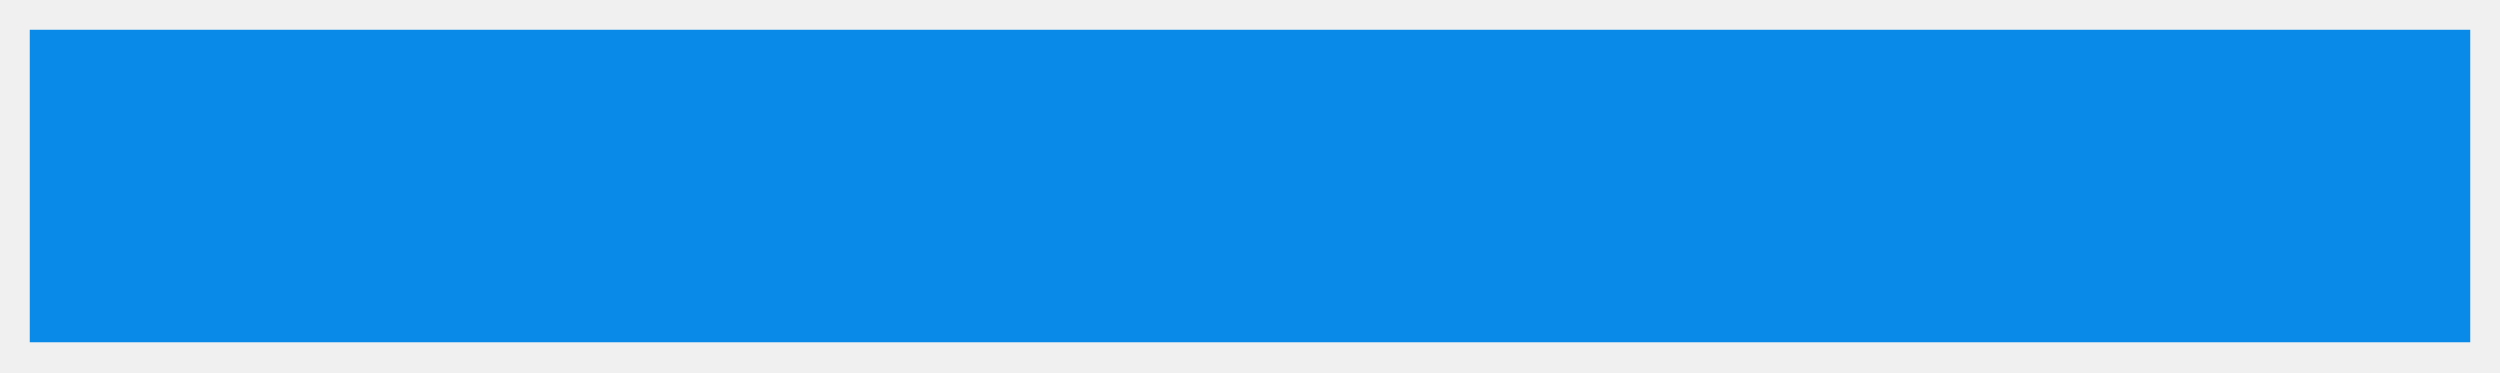
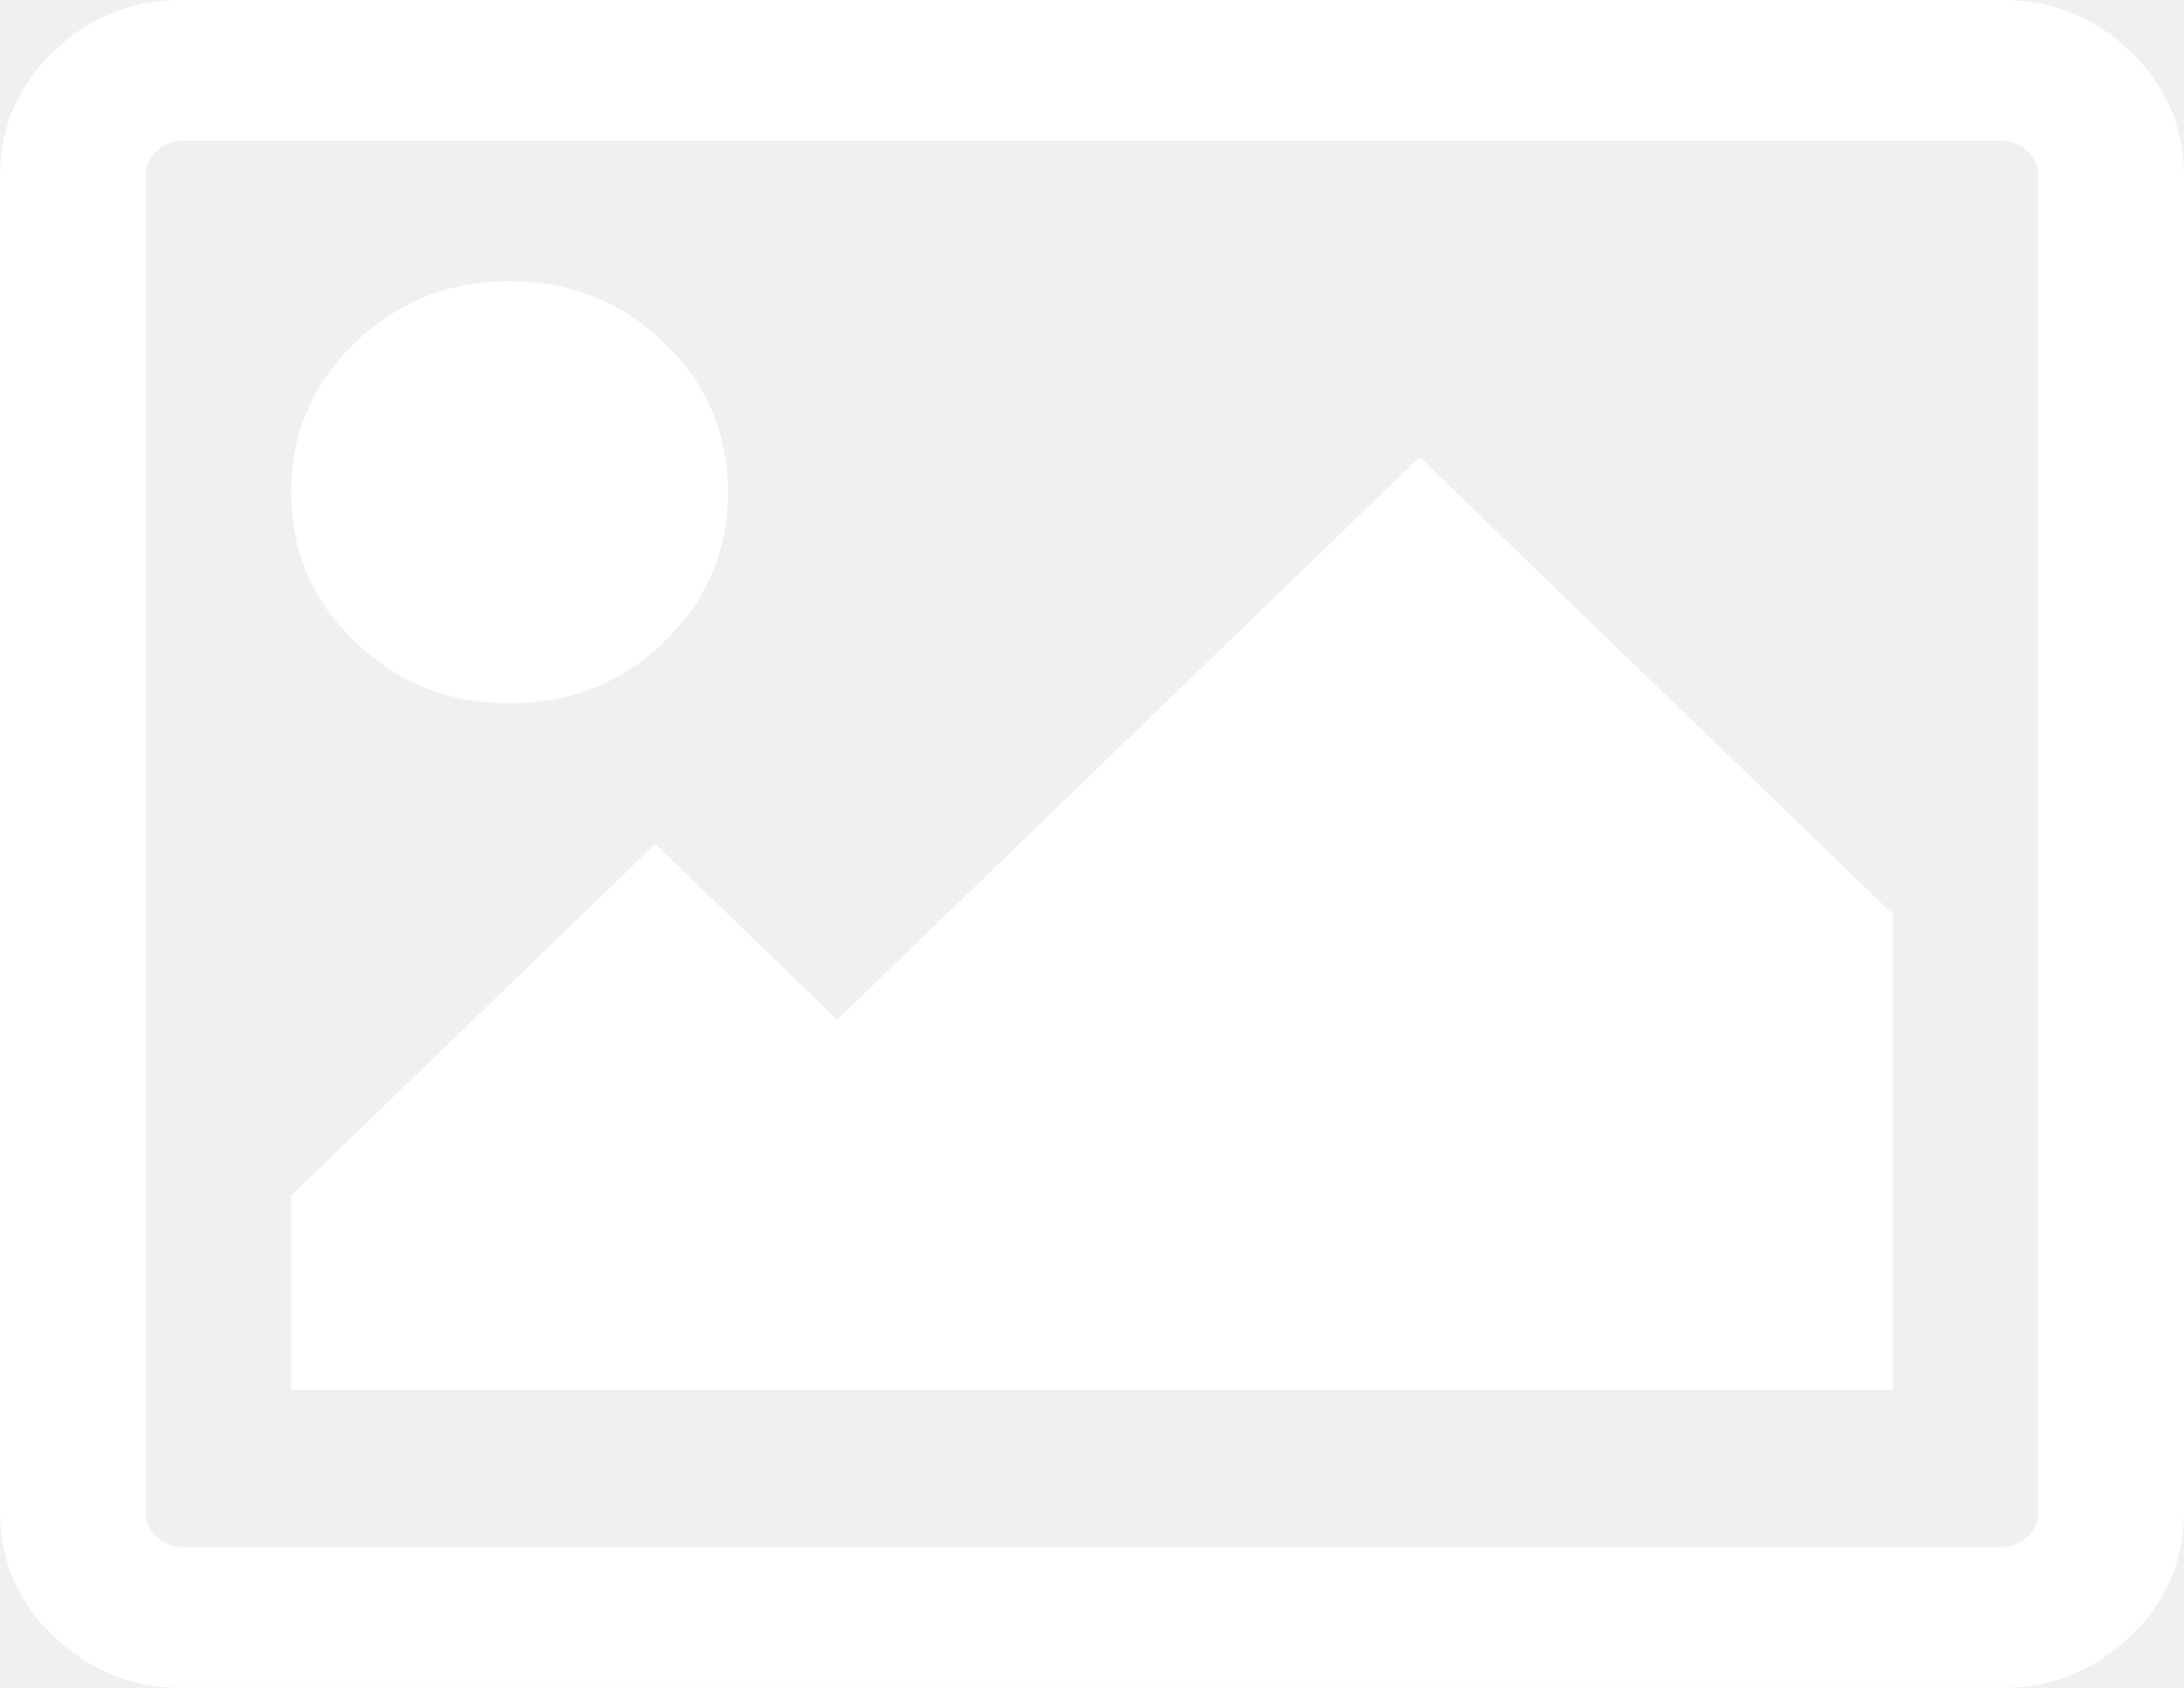
- <svg xmlns="http://www.w3.org/2000/svg" version="1.1" width="168px" height="25px">
-   <g transform="matrix(1 0 0 1 -545 -911 )">
-     <path d="M 547 913  L 711 913  L 711 934  L 547 934  L 547 913  Z " fill-rule="nonzero" fill="#098ae8" stroke="none" />
+ <svg xmlns="http://www.w3.org/2000/svg" version="1.1" width="22px" height="17px">
+   <g transform="matrix(1 0 0 1 -572 -685 )">
+     <path d="M 6.692 3.453  C 7.119 3.866  7.333 4.368  7.333 4.958  C 7.333 5.549  7.119 6.05  6.692 6.464  C 6.264 6.877  5.744 7.083  5.133 7.083  C 4.522 7.083  4.003 6.877  3.575 6.464  C 3.147 6.05  2.933 5.549  2.933 4.958  C 2.933 4.368  3.147 3.866  3.575 3.453  C 4.003 3.04  4.522 2.833  5.133 2.833  C 5.744 2.833  6.264 3.04  6.692 3.453  Z M 14.3 4.604  L 19.067 9.208  L 19.067 14  L 2.933 14  L 2.933 12.042  L 6.6 8.5  L 8.433 10.271  L 14.3 4.604  Z M 20.424 1.522  C 20.352 1.452  20.266 1.417  20.167 1.417  L 1.833 1.417  C 1.734 1.417  1.648 1.452  1.576 1.522  C 1.503 1.592  1.467 1.675  1.467 1.771  L 1.467 15.229  C 1.467 15.325  1.503 15.408  1.576 15.478  C 1.648 15.548  1.734 15.583  1.833 15.583  L 20.167 15.583  C 20.266 15.583  20.352 15.548  20.424 15.478  C 20.497 15.408  20.533 15.325  20.533 15.229  L 20.533 1.771  C 20.533 1.675  20.497 1.592  20.424 1.522  Z M 21.461 0.52  C 21.82 0.867  22 1.284  22 1.771  L 22 15.229  C 22 15.716  21.82 16.133  21.461 16.48  C 21.102 16.827  20.671 17  20.167 17  L 1.833 17  C 1.329 17  0.898 16.827  0.539 16.48  C 0.18 16.133  0 15.716  0 15.229  L 0 1.771  C 0 1.284  0.18 0.867  0.539 0.52  C 0.898 0.173  1.329 0  1.833 0  L 20.167 0  C 20.671 0  21.102 0.173  21.461 0.52  Z " fill-rule="nonzero" fill="#ffffff" stroke="none" transform="matrix(1 0 0 1 572 685 )" />
  </g>
</svg>
